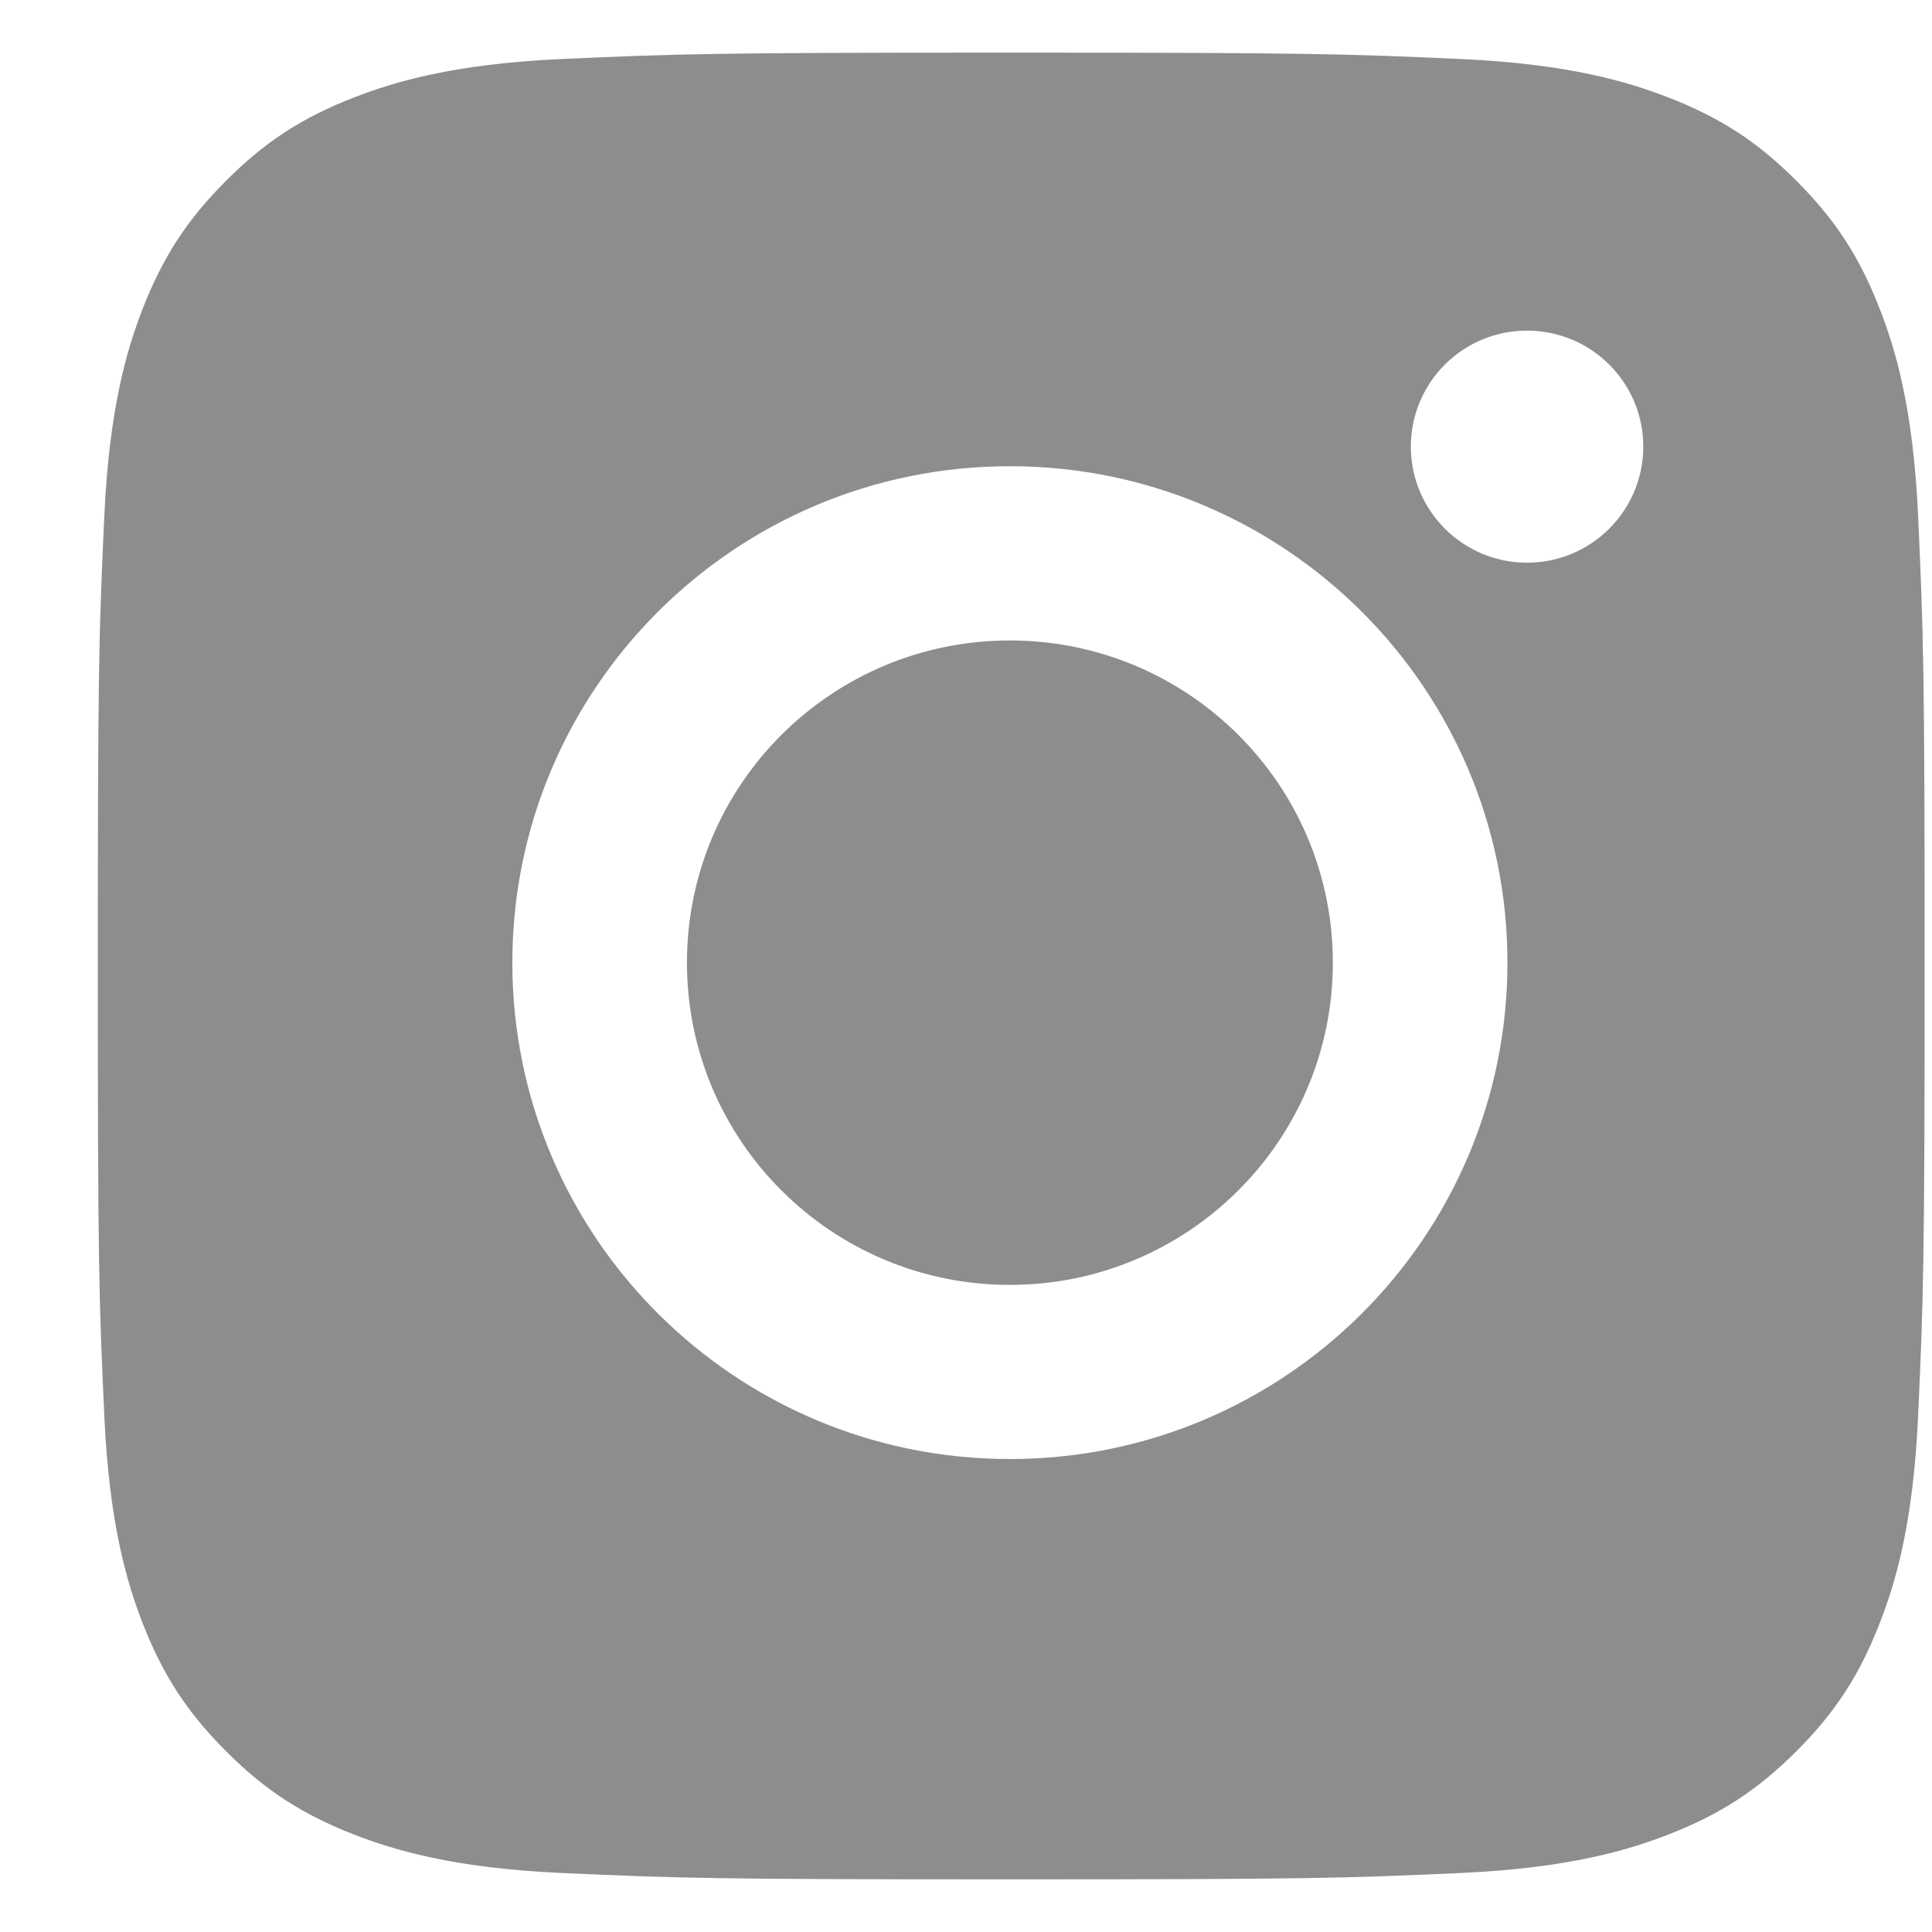
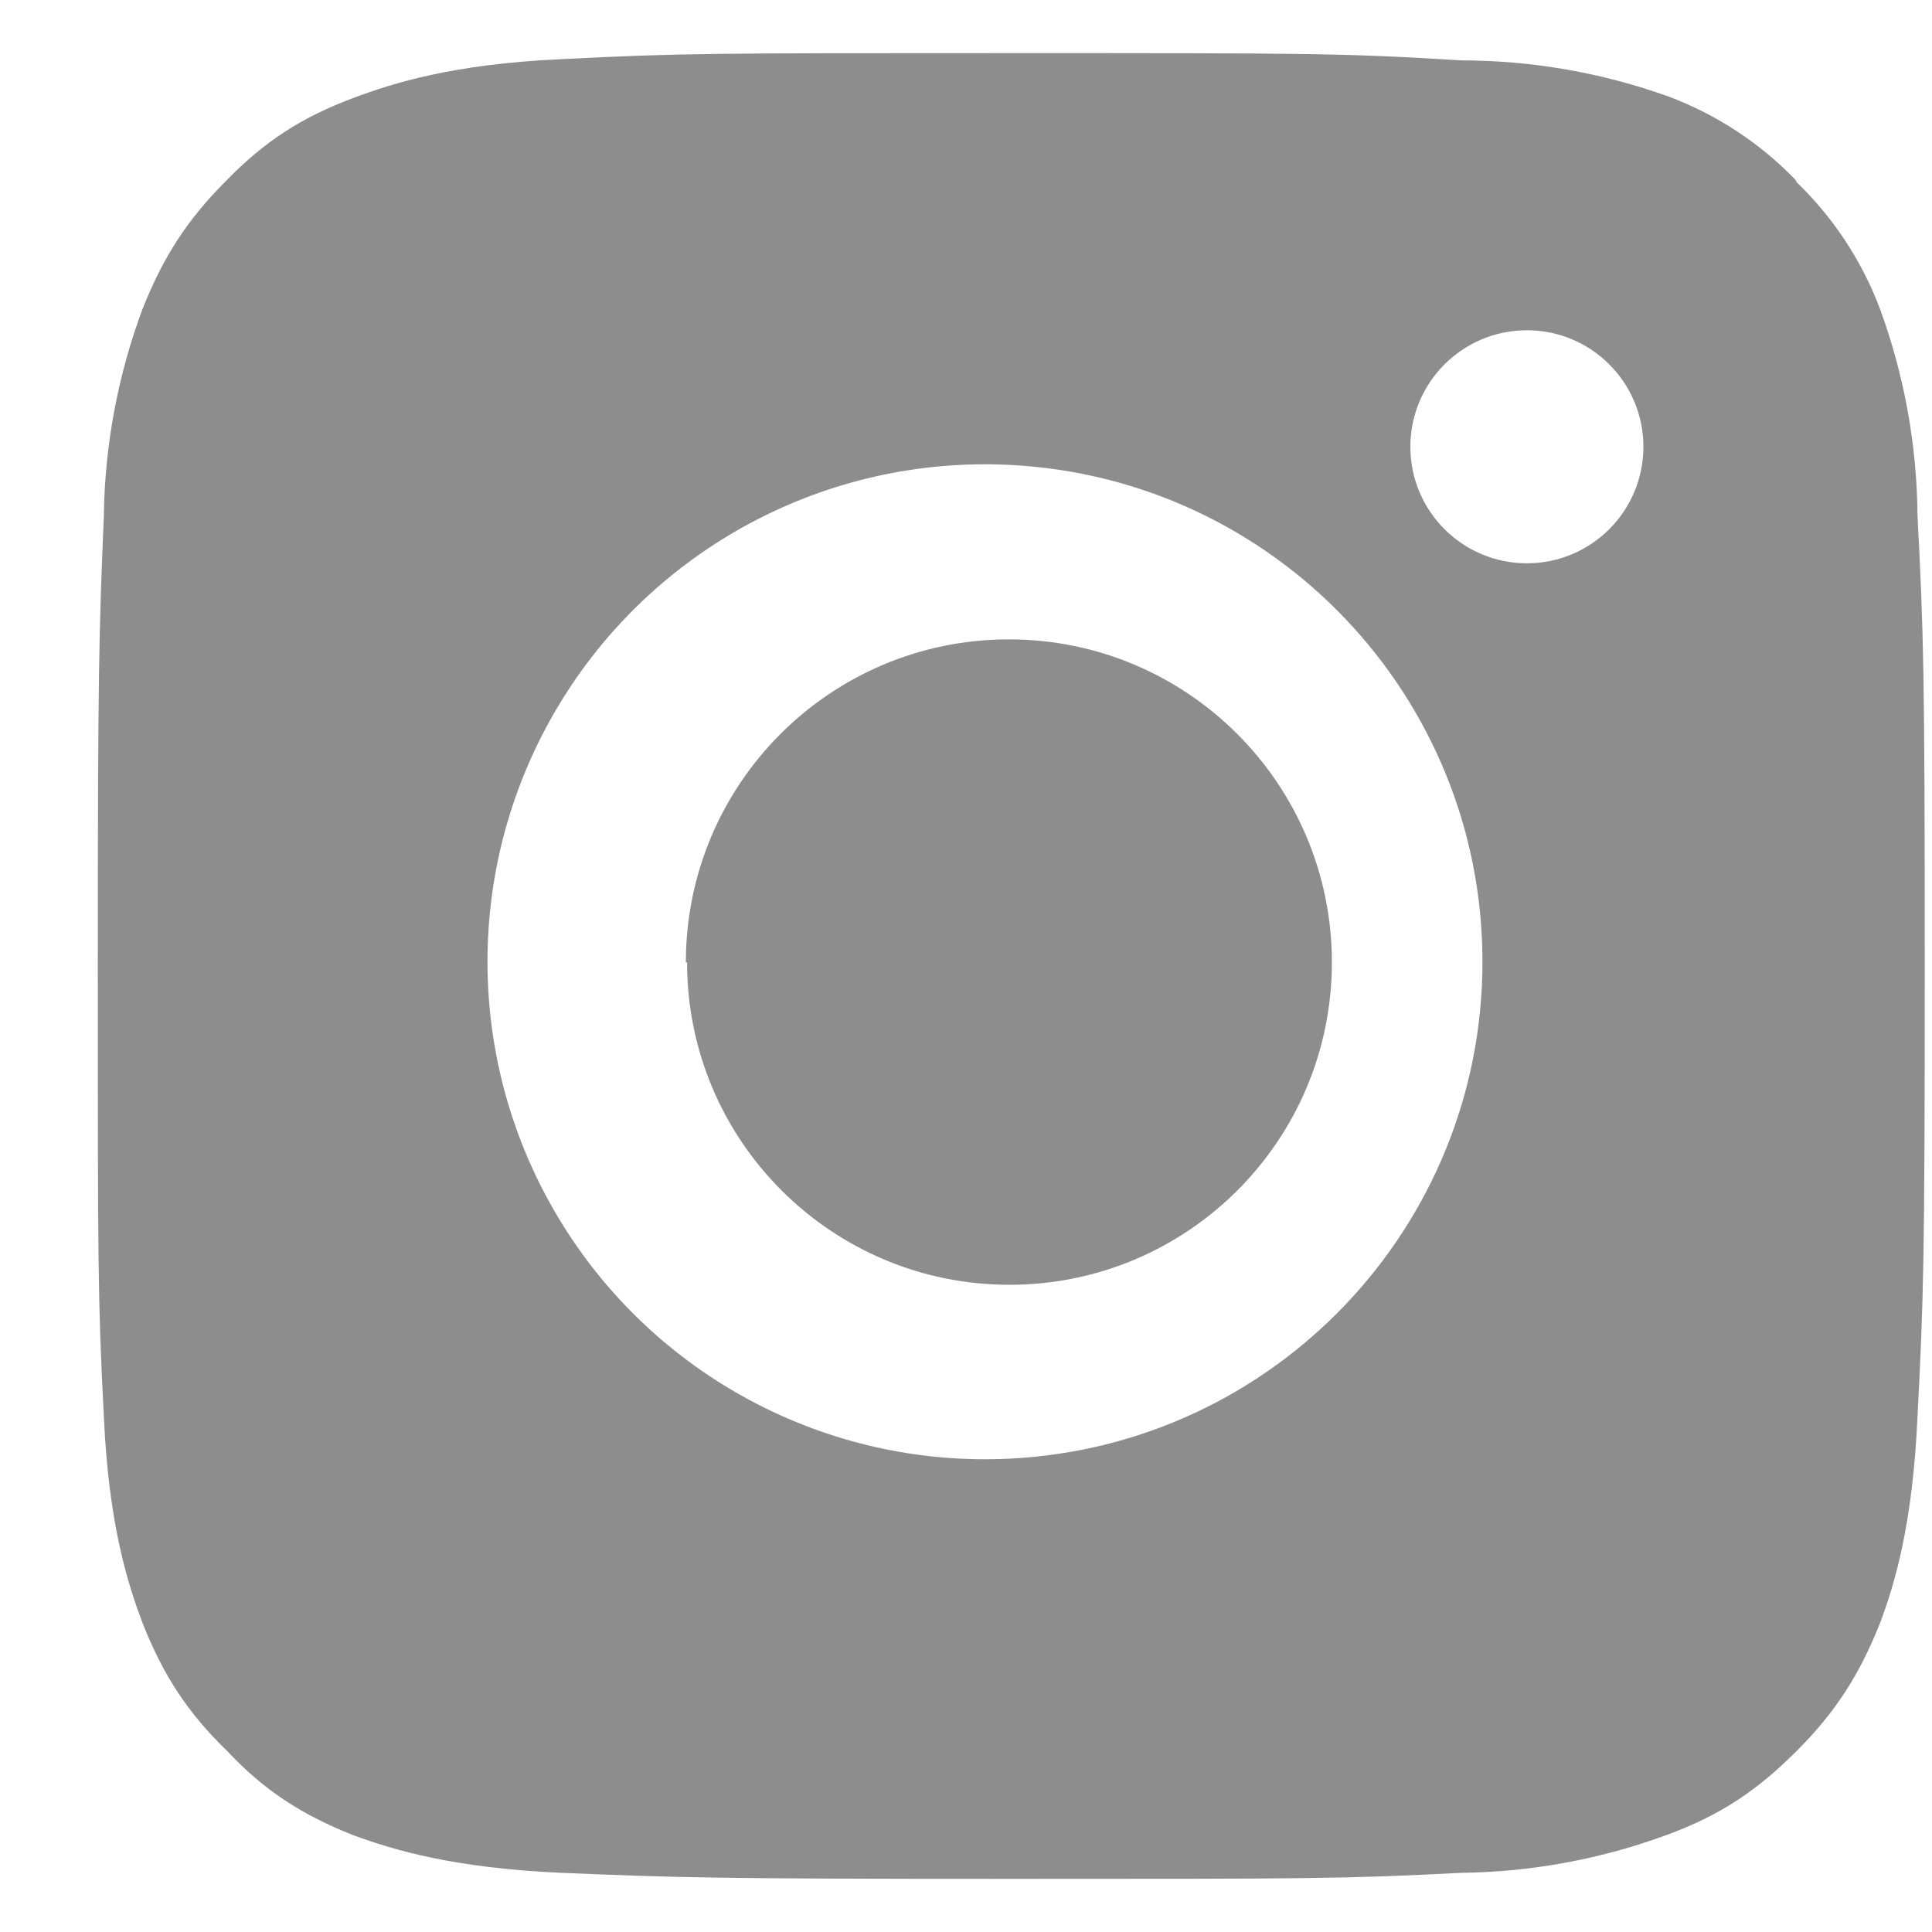
<svg xmlns="http://www.w3.org/2000/svg" width="16" height="16" viewBox="0 0 16 16" fill="none">
-   <path fill-rule="evenodd" clip-rule="evenodd" d="M11.684 3.699C11.684 4.229 12.115 4.66 12.646 4.66C13.178 4.66 13.609 4.229 13.609 3.699C13.609 3.168 13.178 2.738 12.646 2.738C12.115 2.738 11.684 3.168 11.684 3.699ZM5.689 7.972C5.689 6.498 6.886 5.304 8.363 5.304C9.84 5.304 11.038 6.498 11.038 7.972C11.038 9.446 9.84 10.641 8.363 10.641C6.886 10.641 5.689 9.446 5.689 7.972ZM8.363 12.083C6.088 12.083 4.243 10.243 4.243 7.972C4.243 5.702 6.088 3.861 8.363 3.861C10.639 3.861 12.484 5.702 12.484 7.972C12.484 10.243 10.639 12.083 8.363 12.083ZM14.877 1.497C14.554 1.174 14.247 0.974 13.816 0.807C13.491 0.681 13.002 0.53 12.103 0.489C11.13 0.445 10.838 0.436 8.374 0.436C5.911 0.436 5.619 0.445 4.646 0.489C3.746 0.53 3.258 0.681 2.932 0.807C2.502 0.974 2.194 1.174 1.872 1.497C1.549 1.82 1.349 2.128 1.181 2.558C1.055 2.883 0.905 3.372 0.864 4.271C0.819 5.244 0.81 5.536 0.81 8C0.81 10.464 0.819 10.755 0.864 11.728C0.905 12.628 1.055 13.117 1.181 13.442C1.349 13.872 1.549 14.18 1.872 14.503C2.194 14.826 2.502 15.025 2.932 15.193C3.258 15.319 3.746 15.47 4.646 15.511C5.619 15.555 5.91 15.564 8.374 15.564C10.838 15.564 11.13 15.555 12.103 15.511C13.002 15.47 13.491 15.319 13.816 15.193C14.247 15.025 14.554 14.826 14.877 14.503C15.2 14.18 15.4 13.872 15.567 13.442C15.694 13.117 15.844 12.628 15.885 11.728C15.929 10.755 15.939 10.464 15.939 8C15.939 5.536 15.929 5.244 15.885 4.271C15.844 3.372 15.694 2.883 15.567 2.558C15.4 2.128 15.2 1.82 14.877 1.497Z" fill="#8D8D8D" />
+   <path fill-rule="evenodd" clip-rule="evenodd" d="M11.68 3.7a.96.96 0 1 0 1.93 0 .96.96 0 0 0-1.93 0Zm-6 4.27a2.67 2.67 0 1 1 5.35 0 2.67 2.67 0 0 1-5.34 0Zm2.68 4.11a4.12 4.12 0 1 1 0-8.23 4.12 4.12 0 0 1 0 8.23ZM14.88 1.5a2.86 2.86 0 0 0-1.06-.7A5.1 5.1 0 0 0 12.1.5C11.13.44 10.84.44 8.37.44c-2.46 0-2.75 0-3.72.05-.9.04-1.4.2-1.72.32-.43.16-.74.36-1.06.69-.32.32-.52.63-.69 1.06a5.1 5.1 0 0 0-.32 1.71C.82 5.24.81 5.54.81 8s0 2.76.05 3.73c.04.9.2 1.39.32 1.71.17.43.37.74.7 1.06.31.33.62.53 1.05.7.33.12.82.27 1.72.31.97.04 1.26.05 3.72.05 2.47 0 2.76 0 3.73-.05a5.1 5.1 0 0 0 1.72-.32c.43-.16.73-.36 1.06-.69.32-.32.52-.63.69-1.06.12-.32.27-.81.31-1.71.05-.97.06-1.27.06-3.73s-.01-2.76-.06-3.73a5.1 5.1 0 0 0-.31-1.71 2.86 2.86 0 0 0-.7-1.06Z" fill="#8D8D8D" />
</svg>
